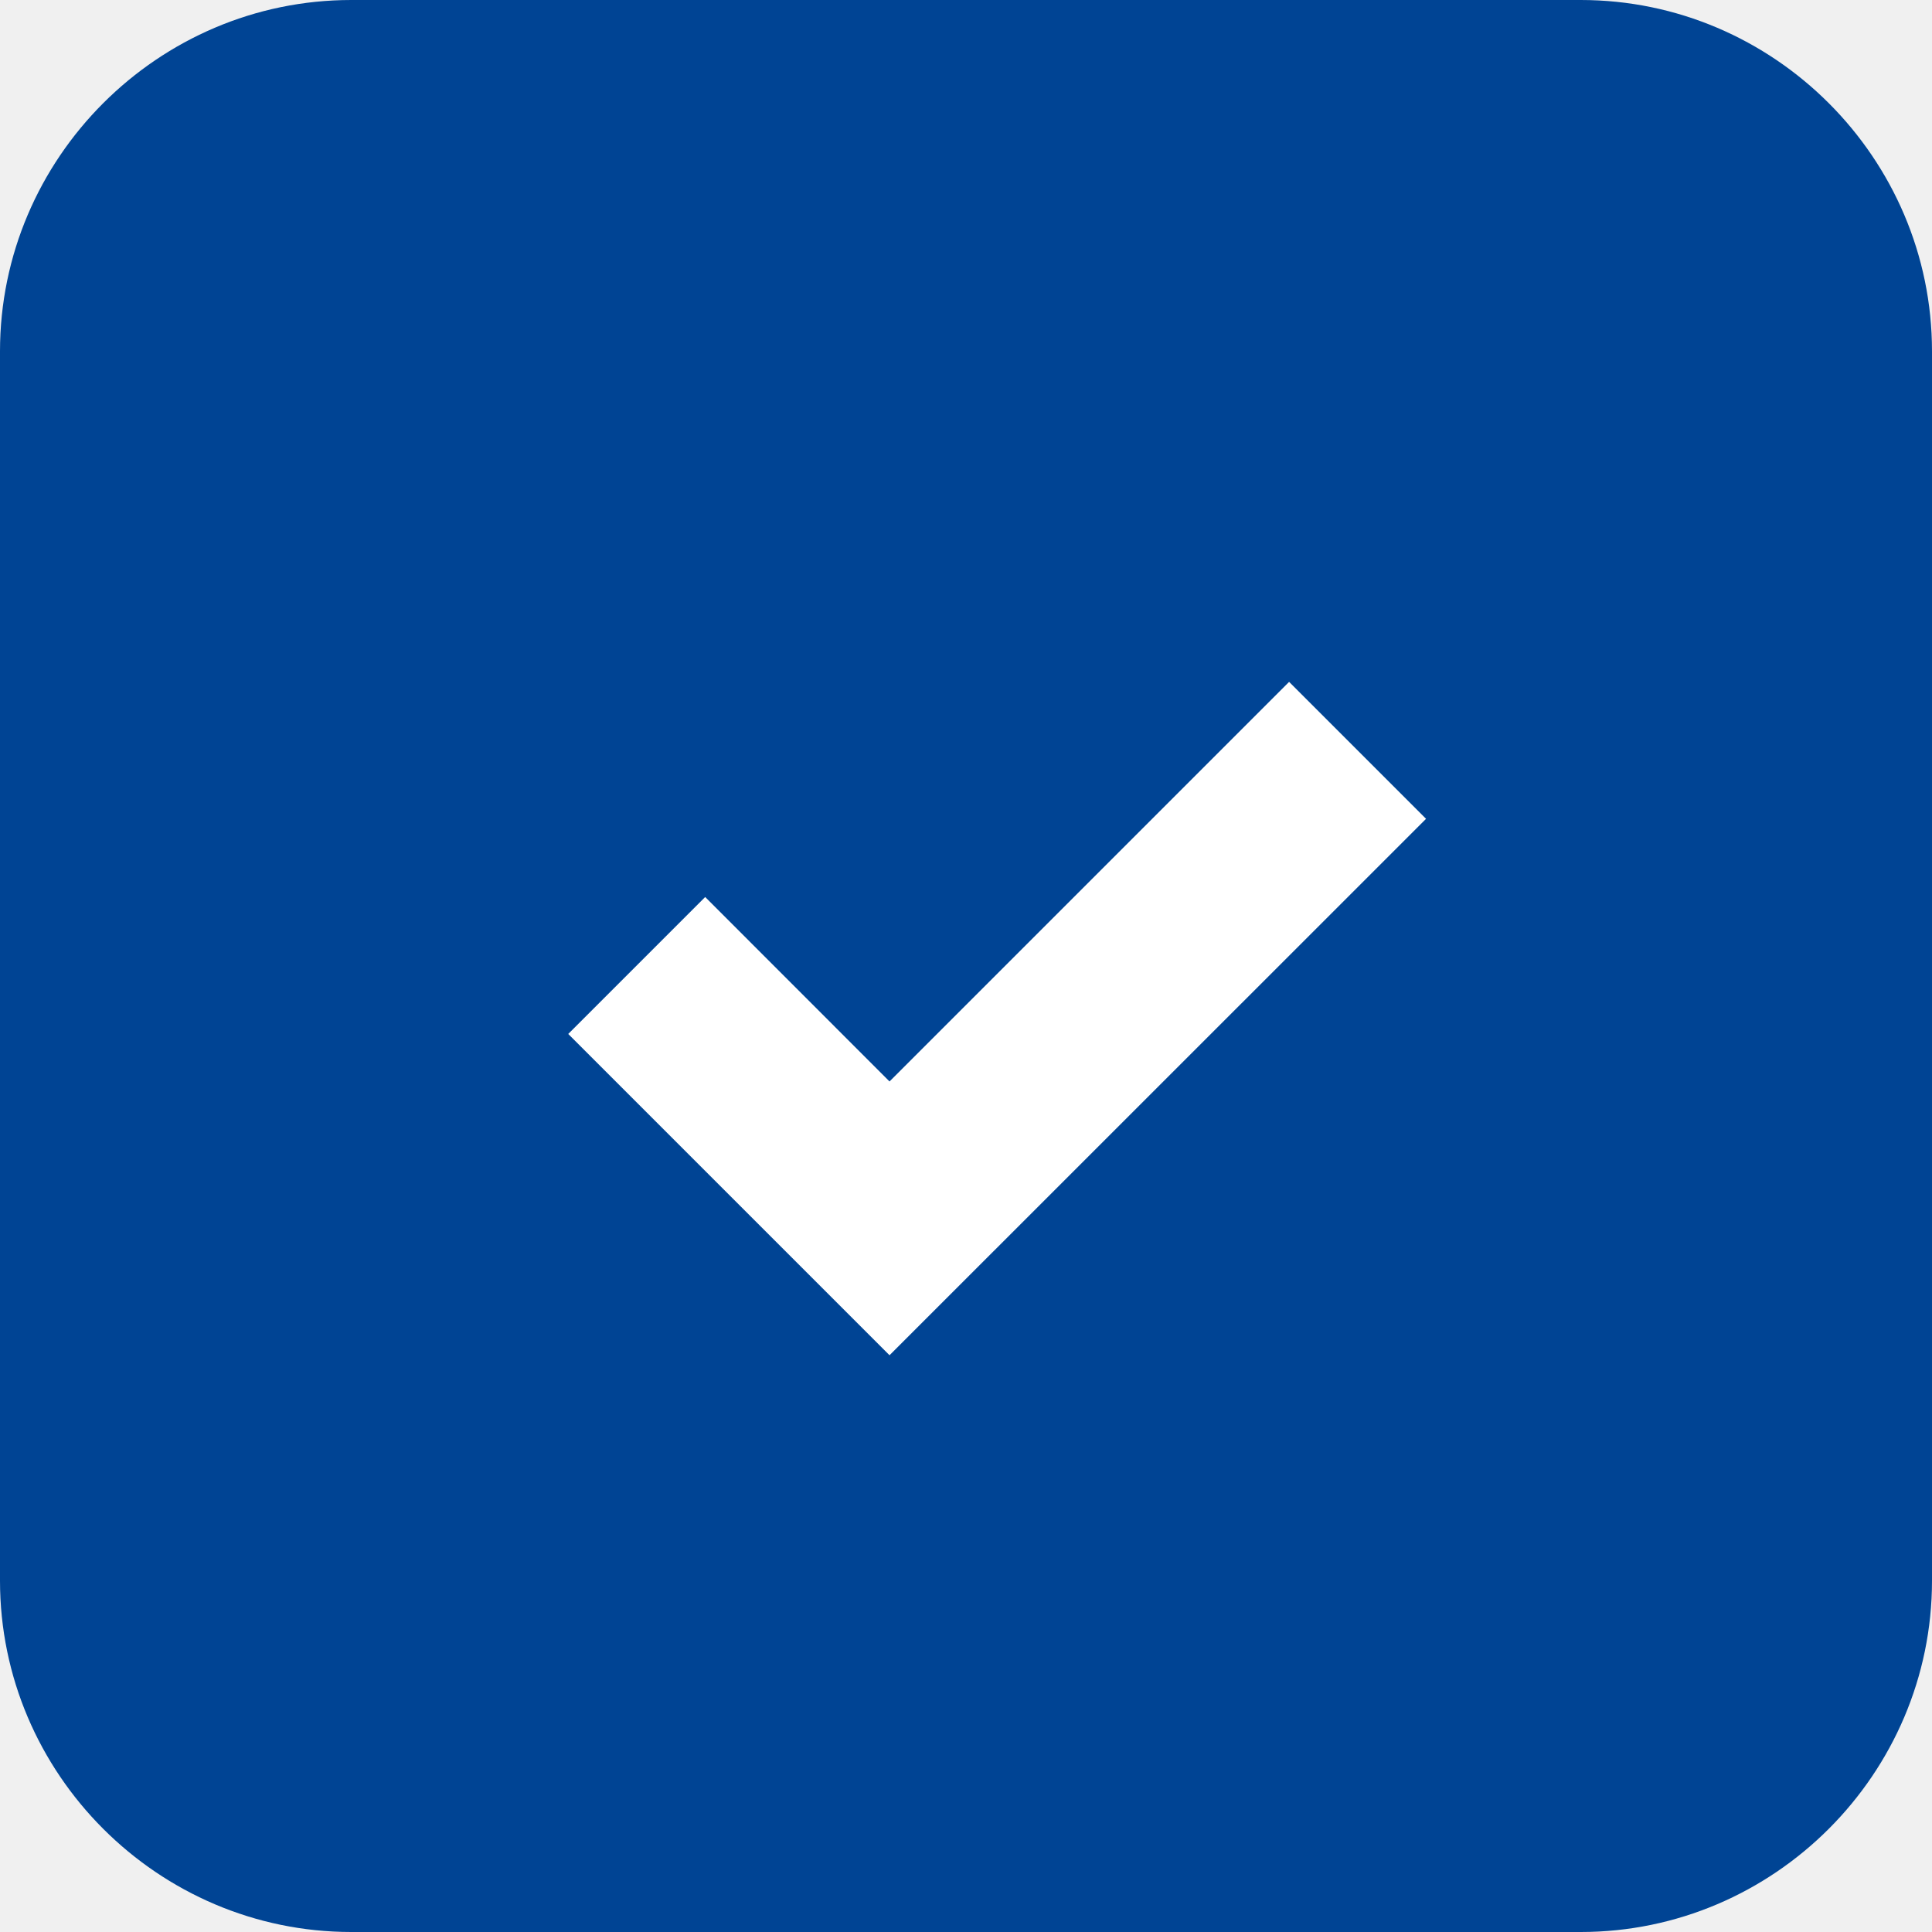
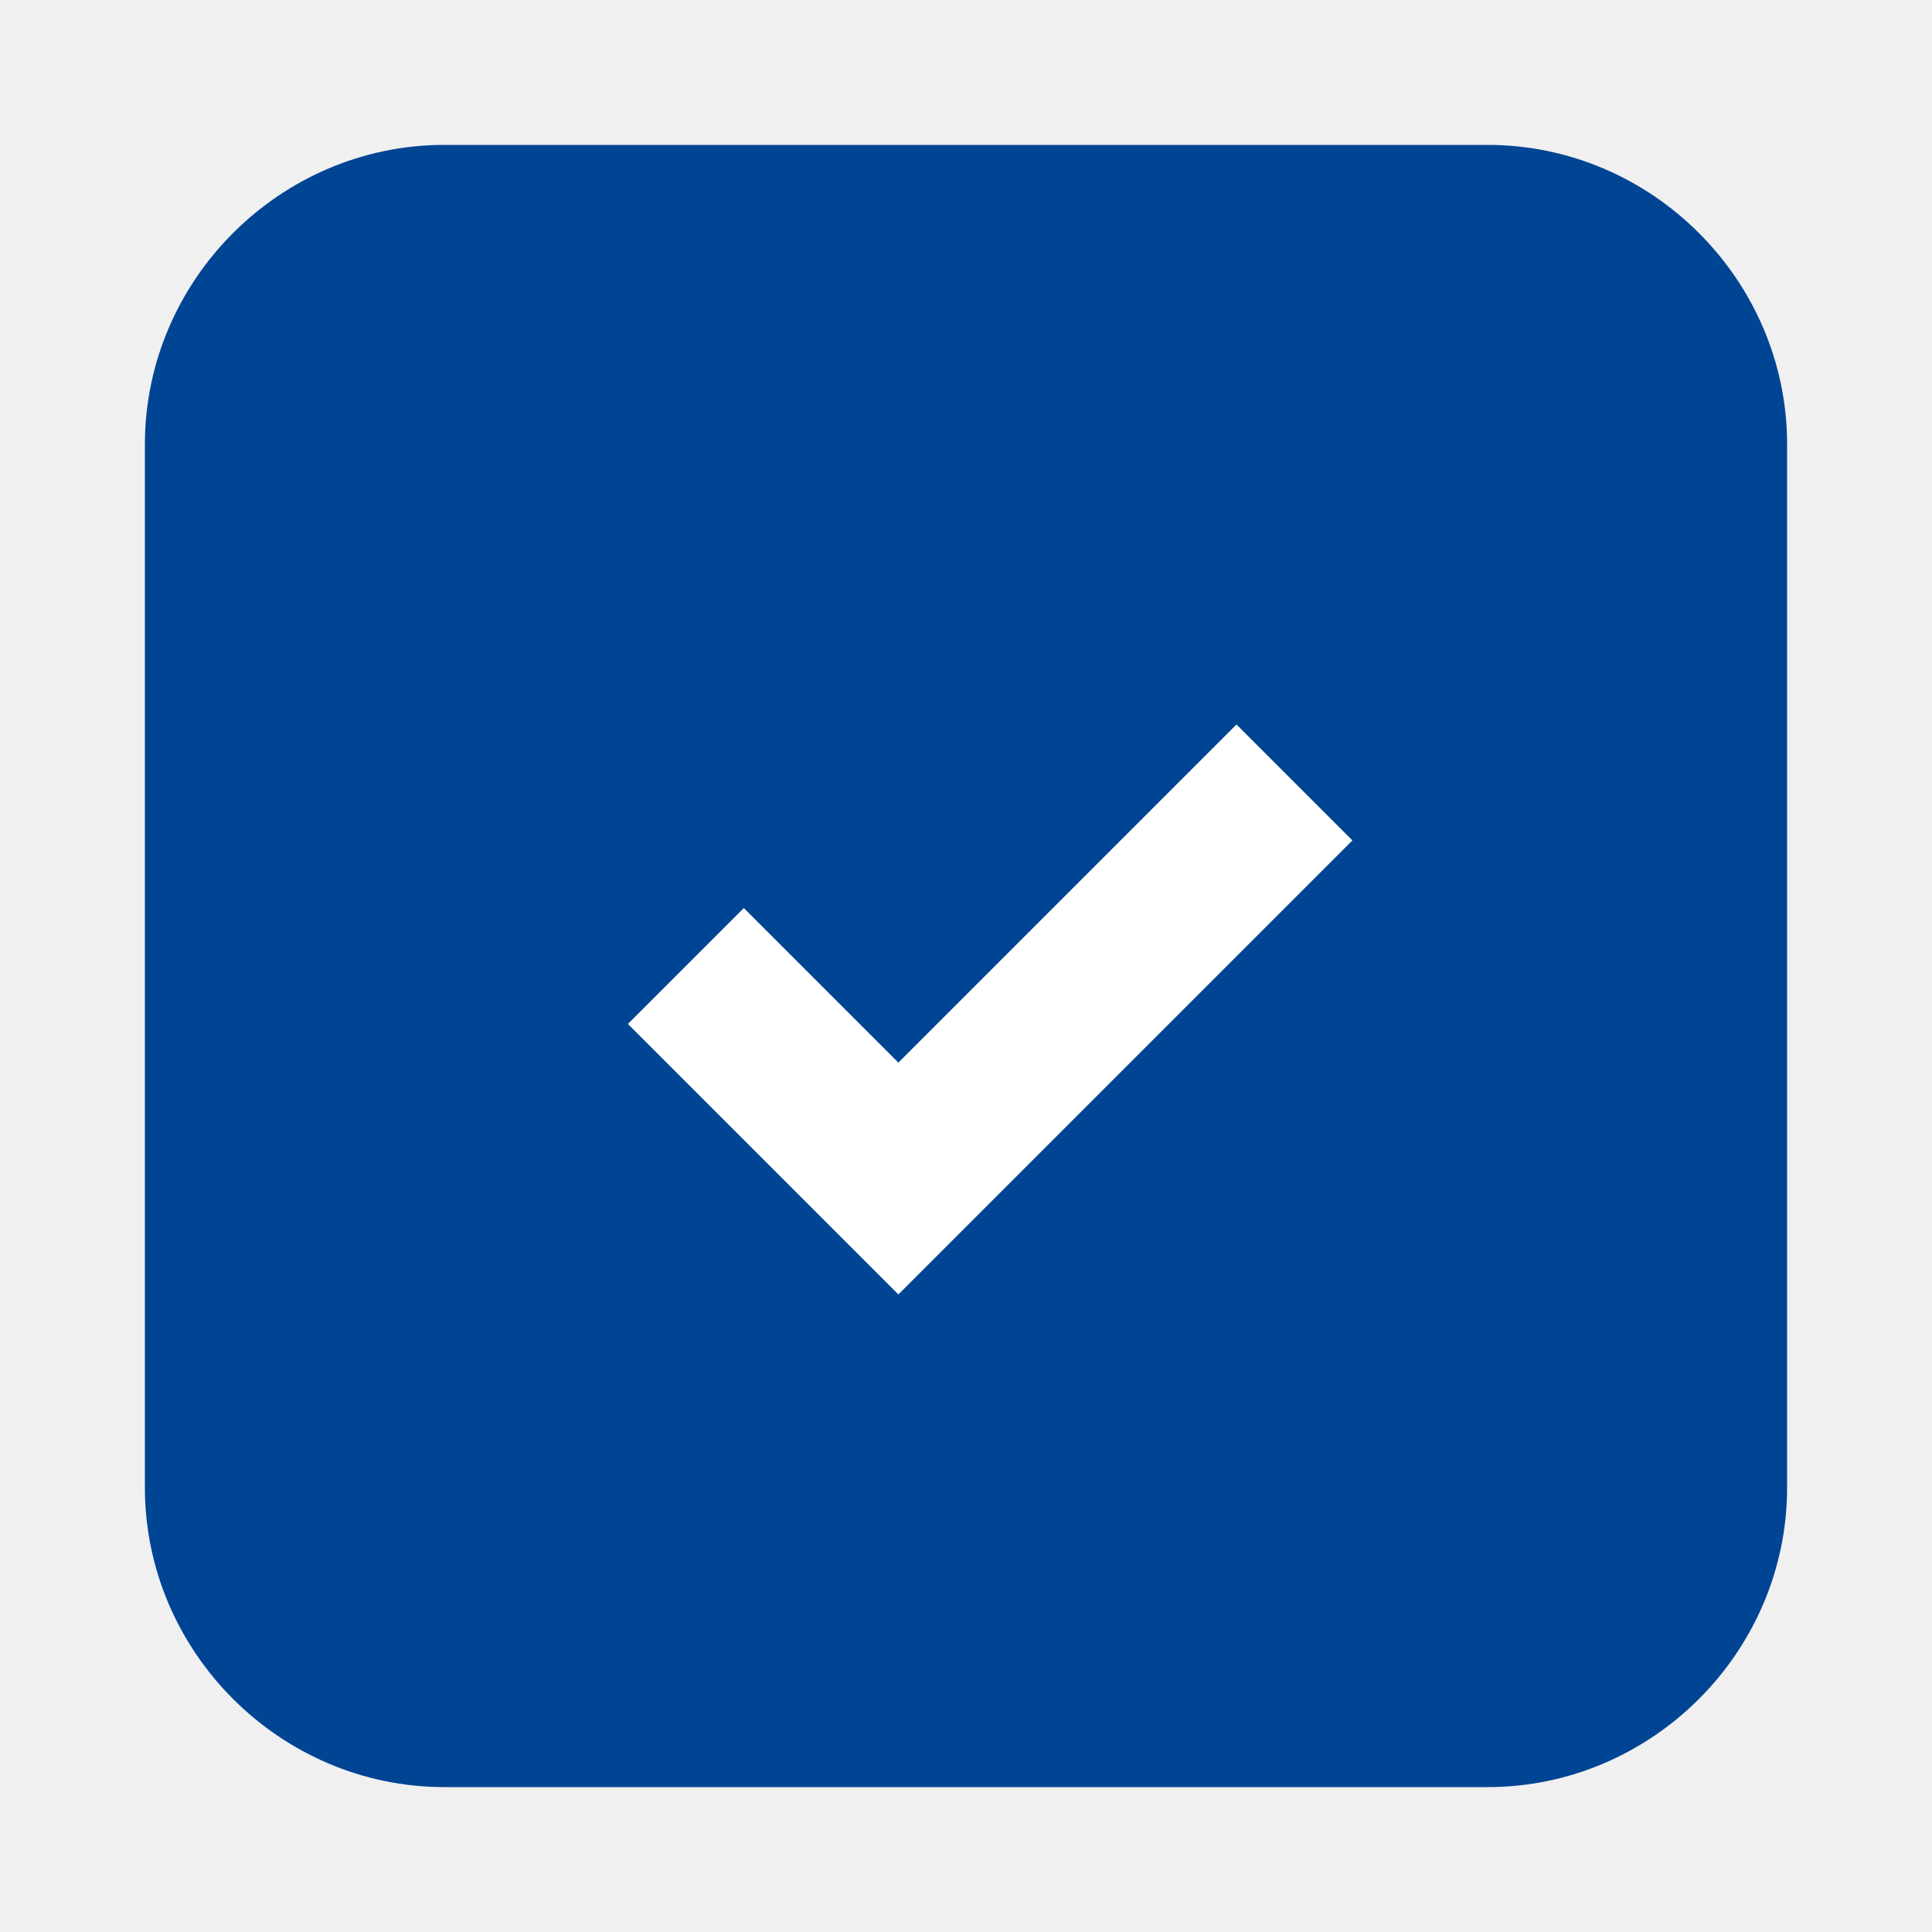
- <svg xmlns="http://www.w3.org/2000/svg" width="17px" height="17px" viewBox="0 0 17 17" version="1.1">
-   <defs />
-   <g id="Form-" stroke="none" stroke-width="1" fill="none" fill-rule="evenodd">
-     <g id="Desktop-1170px" transform="translate(-131, -159)">
-       <g id="Checkbox-selected" transform="translate(131, 158)">
-         <g id="Group-2" transform="translate(0, 1)">
-           <path d="M13.909,17 L3.091,17 C1.391,17 0,15.609 0,13.909 L0,3.091 C0,1.391 1.391,0 3.091,0 L13.909,0 C15.609,0 17,1.391 17,3.091 L17,13.909 C17,15.609 15.609,17 13.909,17" id="Page-1" fill="#004494" />
-           <path d="M11.343,6 L7.827,9.516 L6.205,7.893 L5,9.098 L7.827,11.925 L12.548,7.205 L11.343,6 Z" id="Page-1" fill="#FFFFFF" />
-         </g>
+ <svg xmlns="http://www.w3.org/2000/svg" version="1.1" id="Layer_1" x="0px" y="0px" viewBox="0 0 20 20" style="enable-background:new 0 0 20 20;" xml:space="preserve">
+   <style type="text/css">
+ 	.st0{fill:#004494;}
+ 	.st1{fill:#FFFFFF;}
+ </style>
+   <g id="Filter-and-Forms-">
+     <g id="Desktop_Form" transform="translate(-76, -200)">
+       <g id="Group-2-Copy" transform="translate(76, 200)">
+         <path id="Page-1" class="st0" d="M15.4,18.5H4.6c-1.7,0-3.1-1.4-3.1-3.1V4.6c0-1.7,1.4-3.1,3.1-3.1h10.8c1.7,0,3.1,1.4,3.1,3.1     v10.8C18.5,17.1,17.1,18.5,15.4,18.5" />
+         <path id="Page-1_1_" class="st1" d="M12.8,7.5L9.3,11L7.7,9.4l-1.2,1.2l2.8,2.8L14,8.7L12.8,7.5z" />
      </g>
    </g>
  </g>
</svg>
